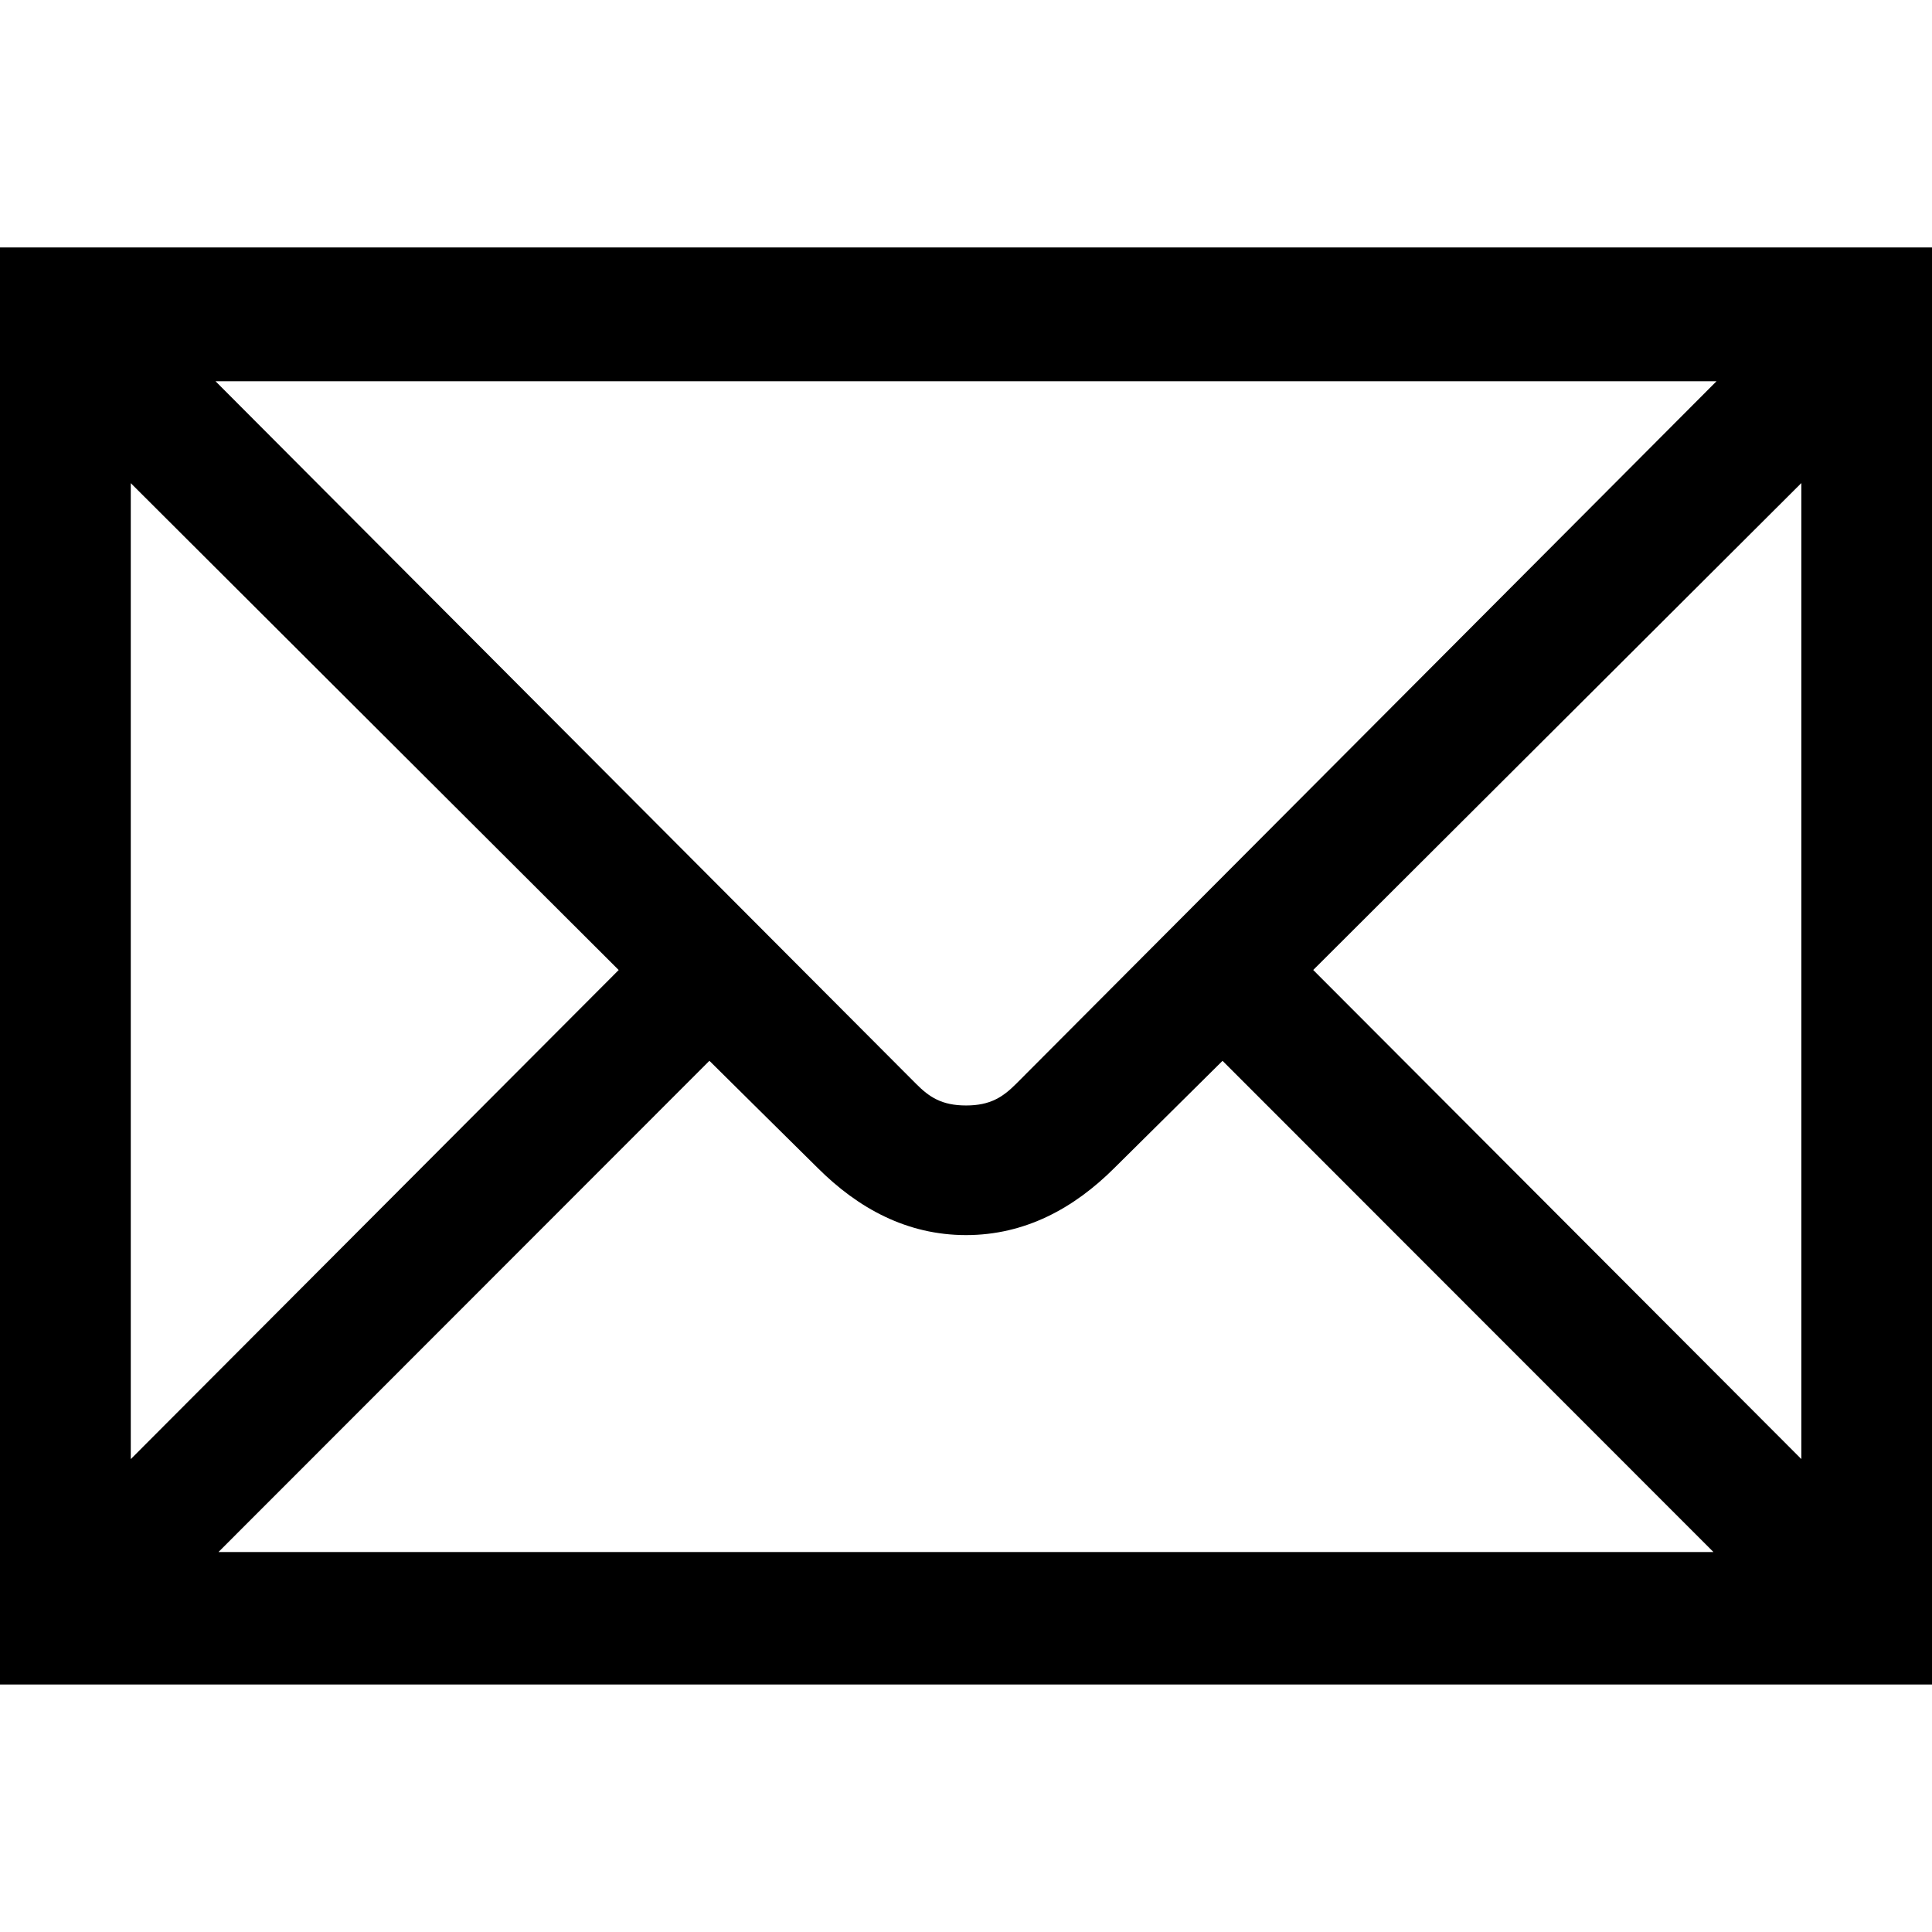
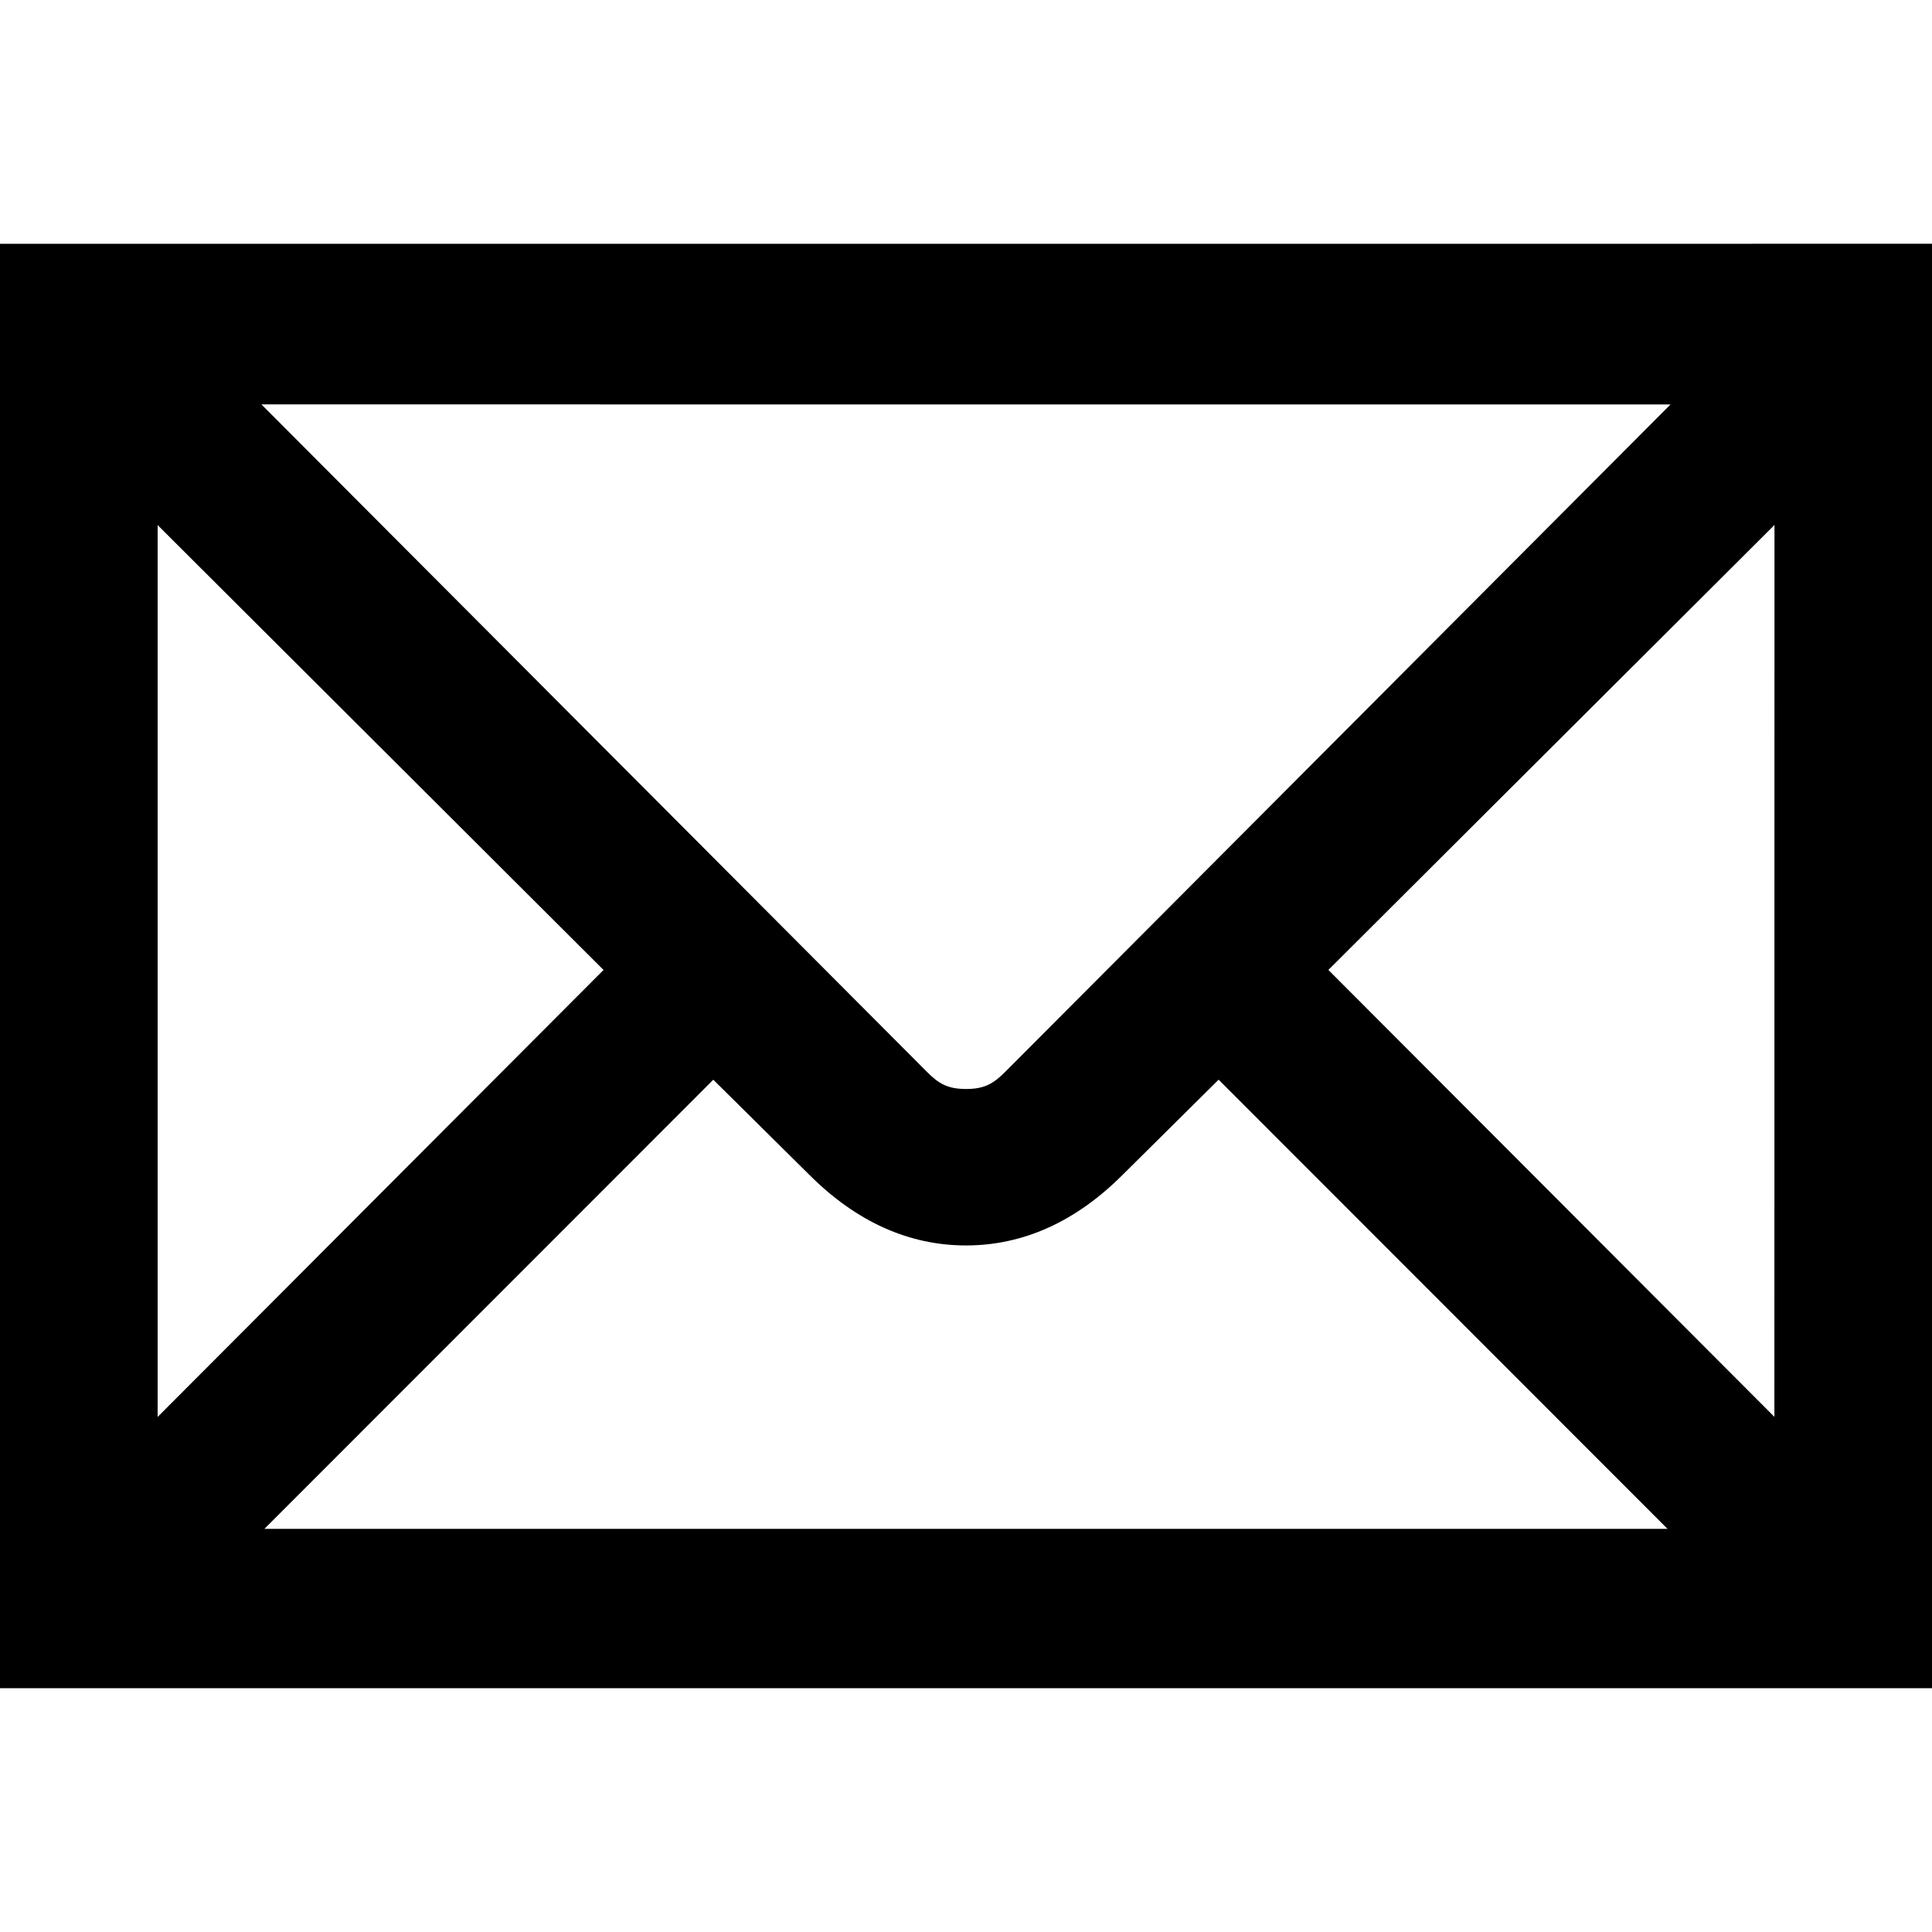
- <svg xmlns="http://www.w3.org/2000/svg" width="64" height="64" viewBox="0 0 64 64">
-   <path d="M0 8.198v47.604h64V8.197H0zm56.86 4.433S34.23 35.33 33.663 35.9c-.44.44-.855.72-1.66.72-.81 0-1.223-.28-1.66-.72C29.77 35.33 7.14 12.63 7.14 12.63h49.72zM4.33 16.003l16.165 16.13L4.332 48.335V16.002zm2.91 35.407l16.26-16.27c.596.594 2.75 2.72 3.584 3.547 1.338 1.337 2.957 2.227 4.917 2.227 1.958 0 3.58-.89 4.917-2.226.83-.827 2.986-2.953 3.58-3.547l16.262 16.272H7.242v-.003zm52.43-3.078l-16.168-16.2 16.17-16.13v32.33h-.002z" />
+ <svg xmlns="http://www.w3.org/2000/svg" version="1.1" id="mail" x="0px" y="0px" width="64px" height="64px" viewBox="0 0 64 64" enable-background="new 0 0 64 64" xml:space="preserve">
+   <path d="M0,55.924V8.076l64-0.001v47.849H0z M8.758,50.646H55.24l-14.872-14.88l-3.186,3.158c-1.55,1.549-3.293,2.333-5.182,2.333  c-1.888,0-3.631-0.784-5.181-2.331l-3.19-3.159L8.758,50.646z M5.222,46.938l14.771-14.807L5.222,17.394V46.938z M44.004,32.13  l14.775,14.805l0.003-29.545L44.004,32.13z M30.704,35.504c0.383,0.386,0.676,0.57,1.299,0.57c0.619,0,0.912-0.184,1.299-0.57  l22.036-22.106L8.66,13.396C8.66,13.396,30.317,35.118,30.704,35.504z" />
</svg>
